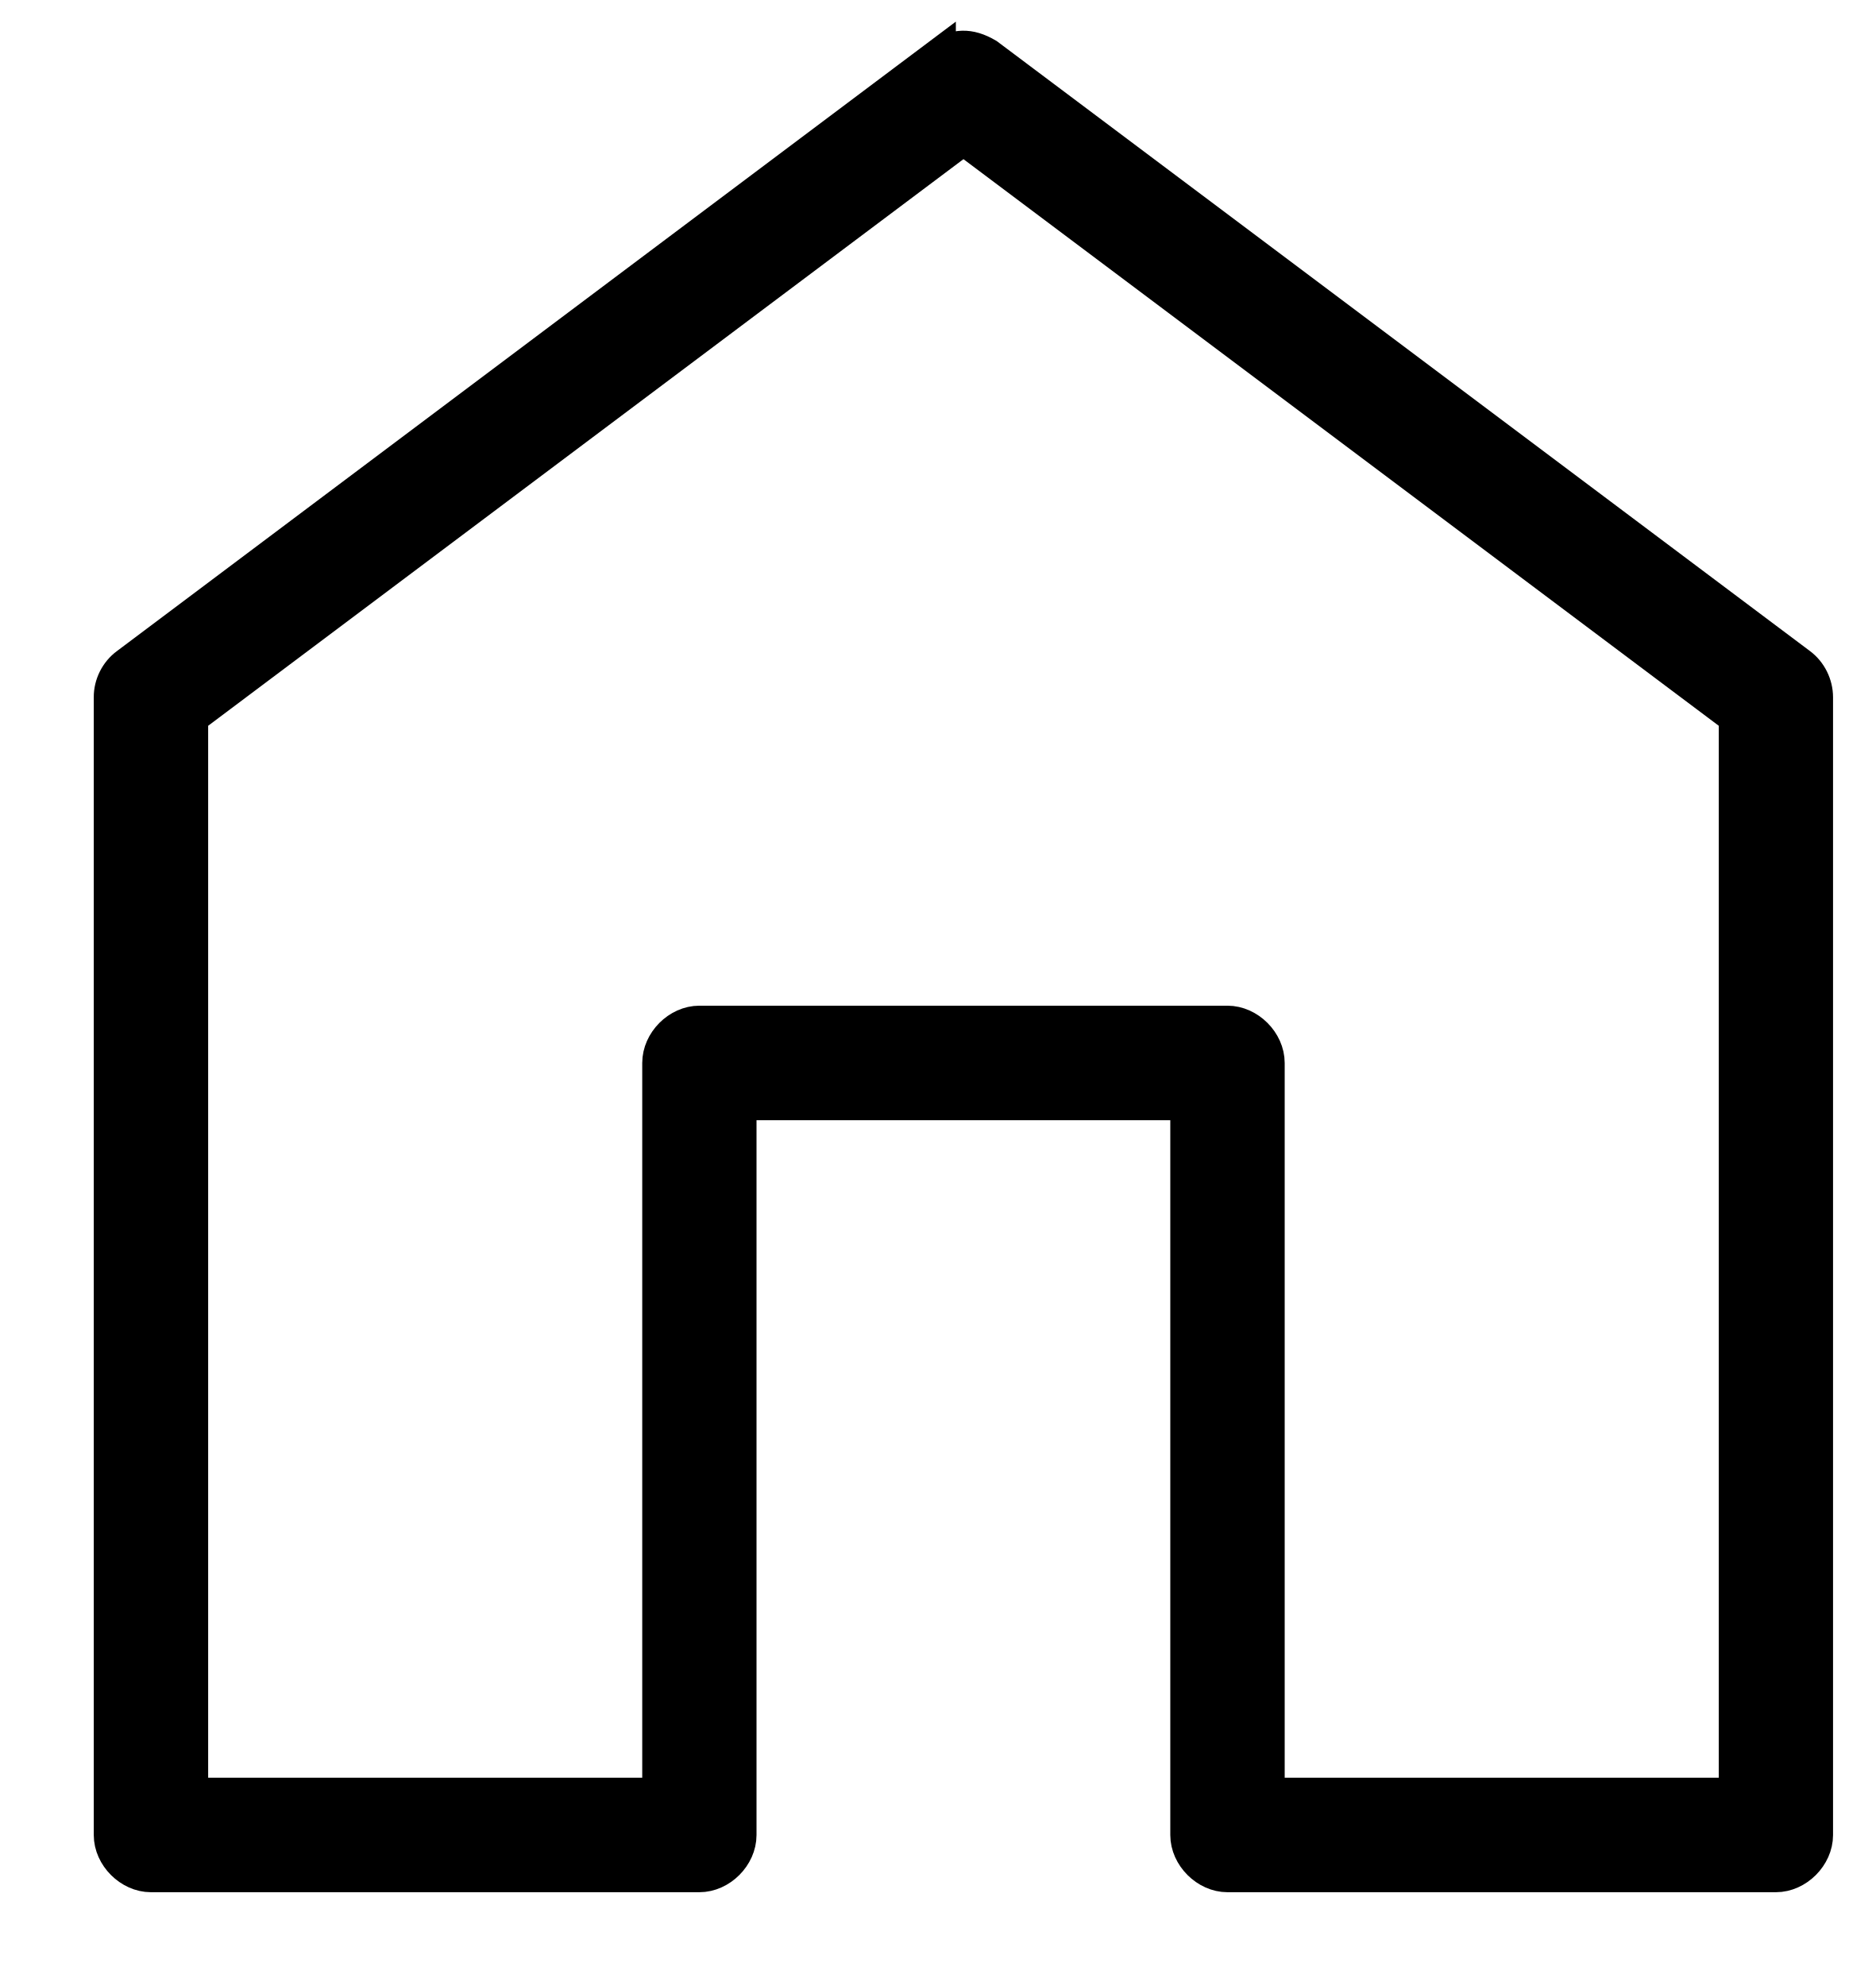
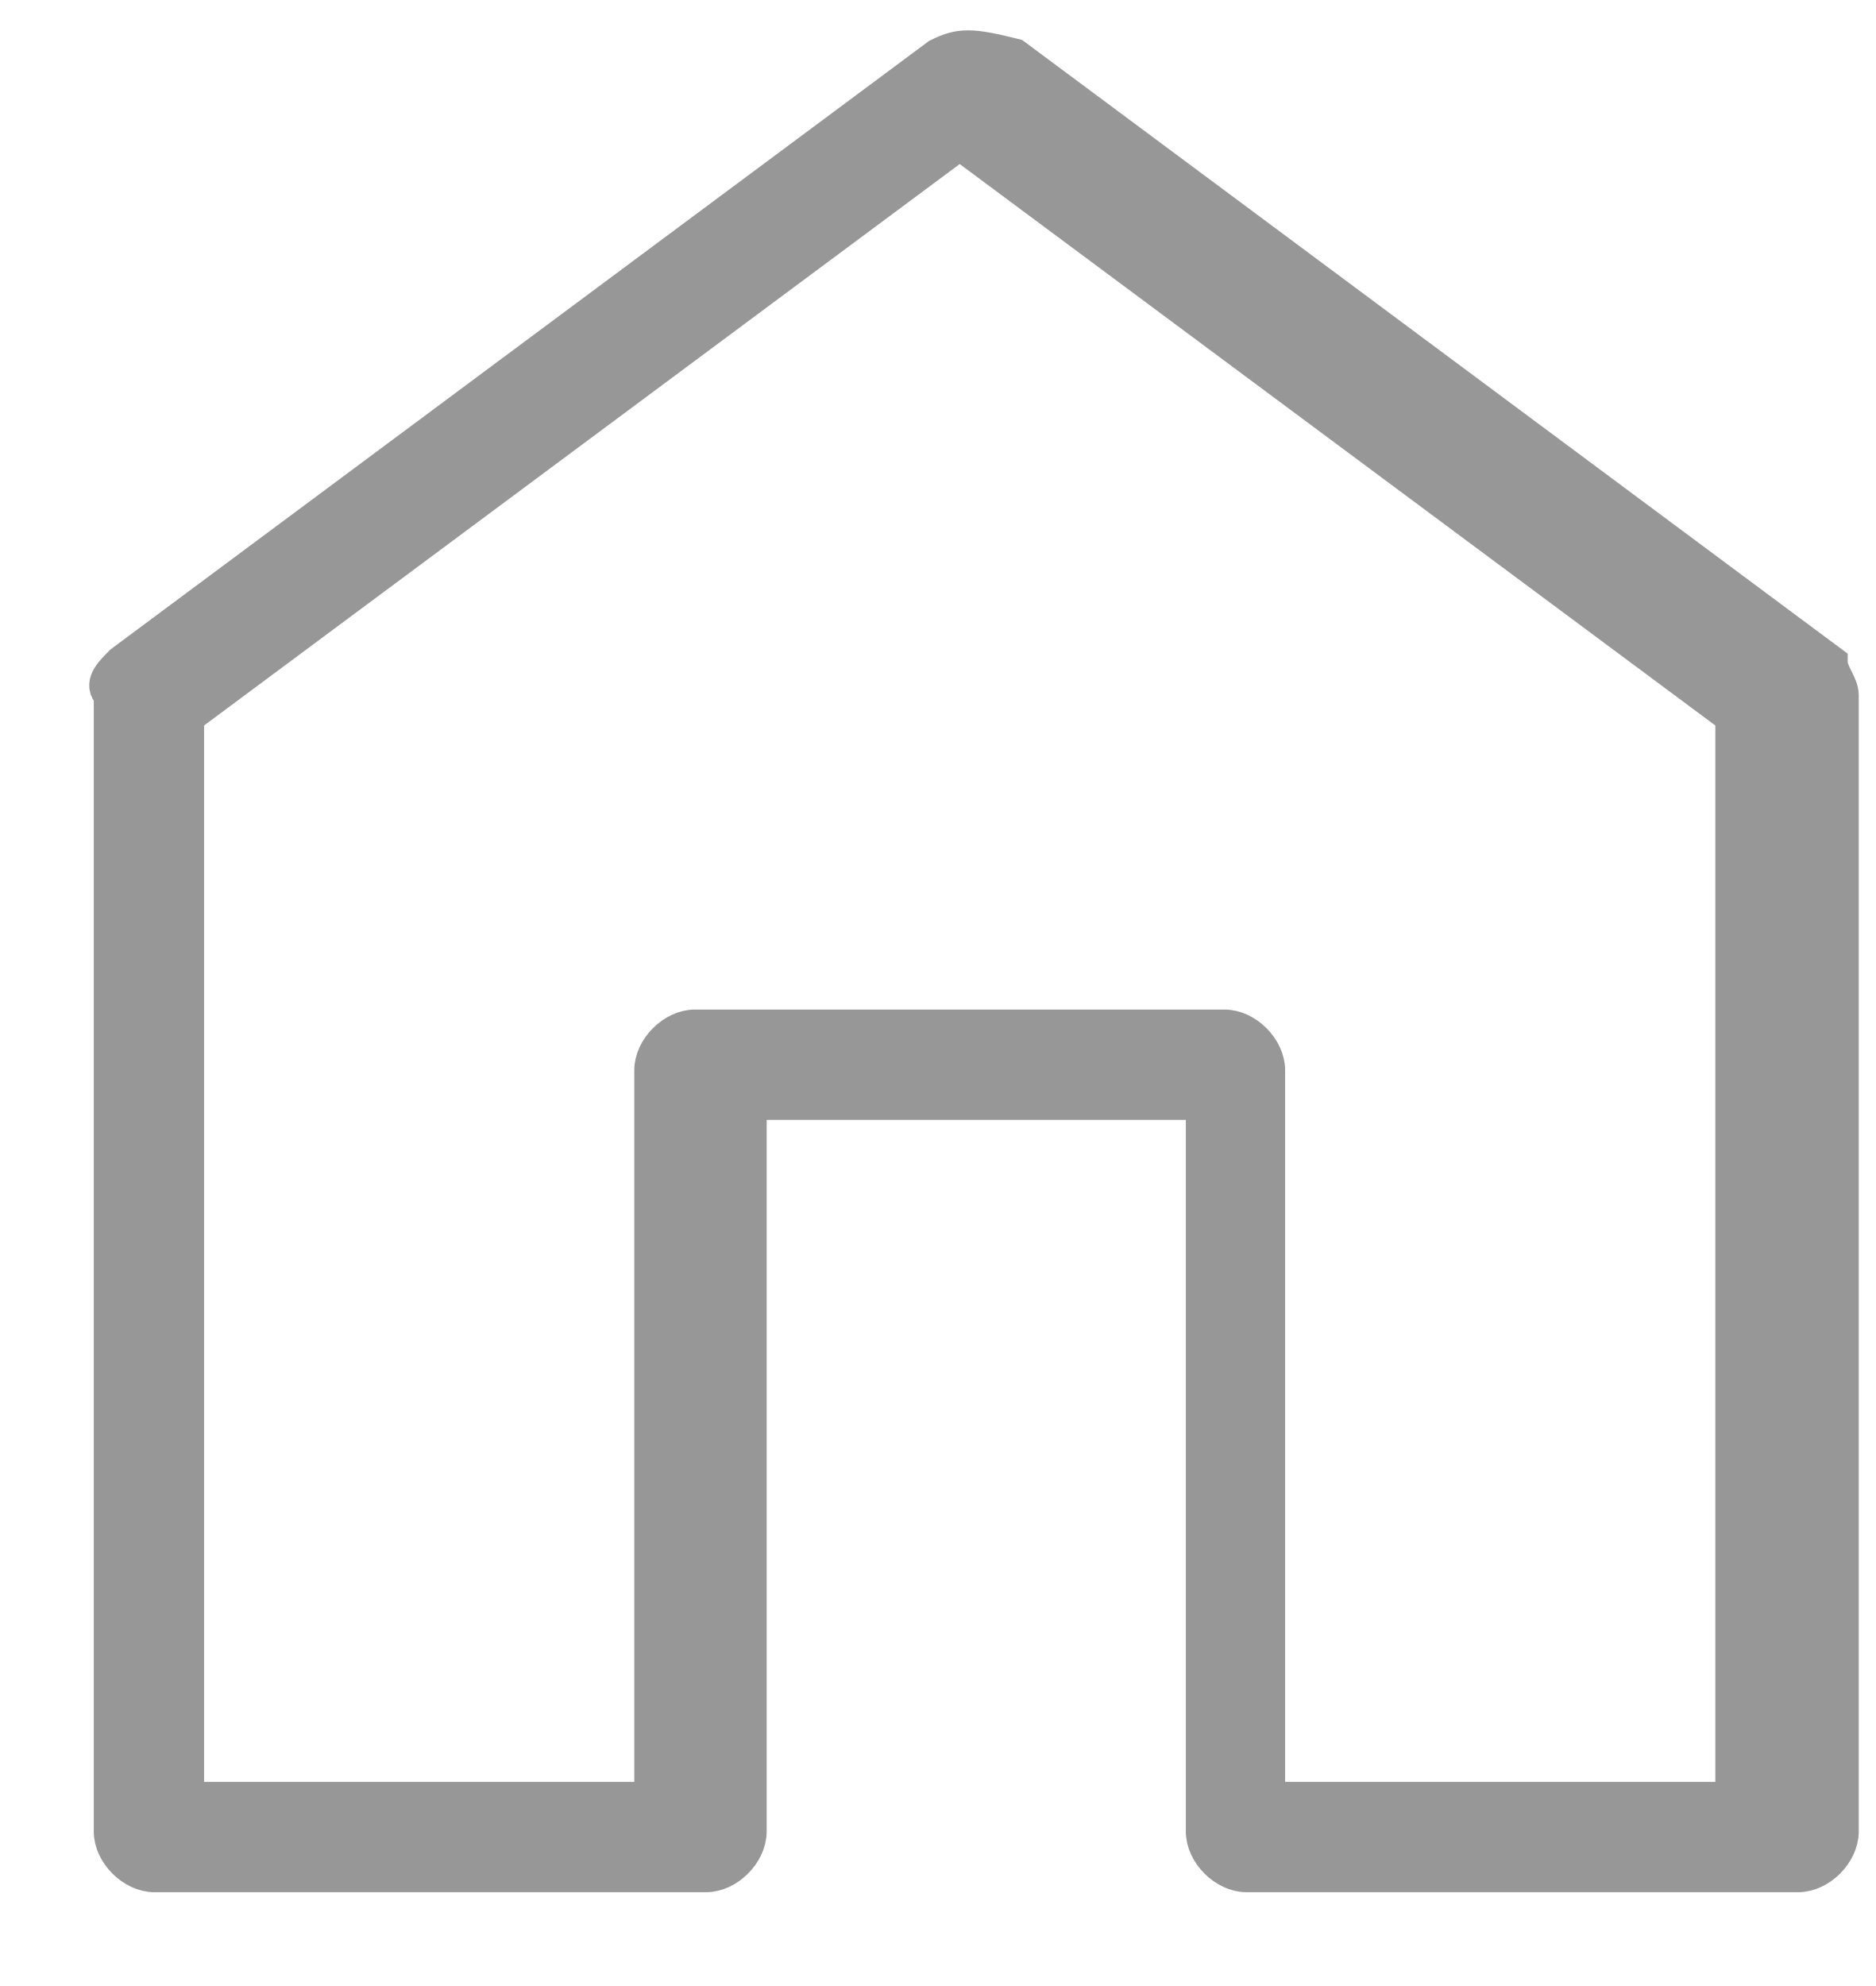
- <svg xmlns="http://www.w3.org/2000/svg" width="17px" height="18px" viewBox="0 0 17 18" version="1.1">
-   <defs />
-   <g id="Feed/Profile-Visuals" stroke="none" stroke-width="1" fill="none" fill-rule="evenodd">
-     <g id="Reed-Feed-V2" transform="translate(-547, -23)" stroke="#000000" stroke-width="0.3" fill="#000000">
+ <svg xmlns="http://www.w3.org/2000/svg" version="1.1" id="Layer_1" x="0px" y="0px" viewBox="-631 392 17 18" style="enable-background:new -631 392 17 18;" xml:space="preserve">
+   <style type="text/css">
+ 	.st0{fill:#979797;stroke:#979797;stroke-width:0.3;}
+ </style>
+   <g id="Feed_x2F_Profile-Visuals">
+     <g id="Reed-Feed-V2" transform="translate(-547, -23)">
      <g id="Group-5" transform="translate(548, 16)">
-         <path d="M7.515,7.496 L0.15,13.021 C0.056,13.09 -0.001,13.204 1.23924481e-05,13.32 L1.23924481e-05,23.632 C1.23924481e-05,23.824 0.176,24 0.368,24 L5.34,24 C5.533,24 5.708,23.824 5.708,23.632 L5.708,17.003 L9.759,17.003 L9.759,23.632 C9.759,23.824 9.935,24 10.127,24 L15.099,24 C15.292,24 15.467,23.824 15.467,23.632 L15.467,13.32 C15.467,13.204 15.411,13.09 15.318,13.021 L7.952,7.497 C7.784,7.398 7.661,7.413 7.515,7.497 L7.515,7.496 Z M7.734,8.255 L14.731,13.503 L14.731,23.262 L10.496,23.262 L10.496,16.634 C10.496,16.441 10.32,16.265 10.127,16.265 L5.34,16.265 C5.147,16.265 4.972,16.441 4.972,16.634 L4.972,23.262 L0.737,23.262 L0.737,13.503 L7.734,8.255 Z" id="Page-1" />
+         <path id="Page-1" class="st0" d="M-623.5,399.5l-7.4,5.5c-0.1,0.1-0.2,0.2-0.1,0.3v10.3c0,0.2,0.2,0.4,0.4,0.4h5     c0.2,0,0.4-0.2,0.4-0.4V409h4.1v6.6c0,0.2,0.2,0.4,0.4,0.4h5c0.2,0,0.4-0.2,0.4-0.4v-10.3c0-0.1-0.1-0.2-0.1-0.3l-7.4-5.5     C-623.2,399.4-623.3,399.4-623.5,399.5L-623.5,399.5z M-623.3,400.3l7,5.2v9.8h-4.2v-6.6c0-0.2-0.2-0.4-0.4-0.4h-4.8     c-0.2,0-0.4,0.2-0.4,0.4v6.6h-4.2v-9.8L-623.3,400.3z" />
      </g>
    </g>
  </g>
</svg>
